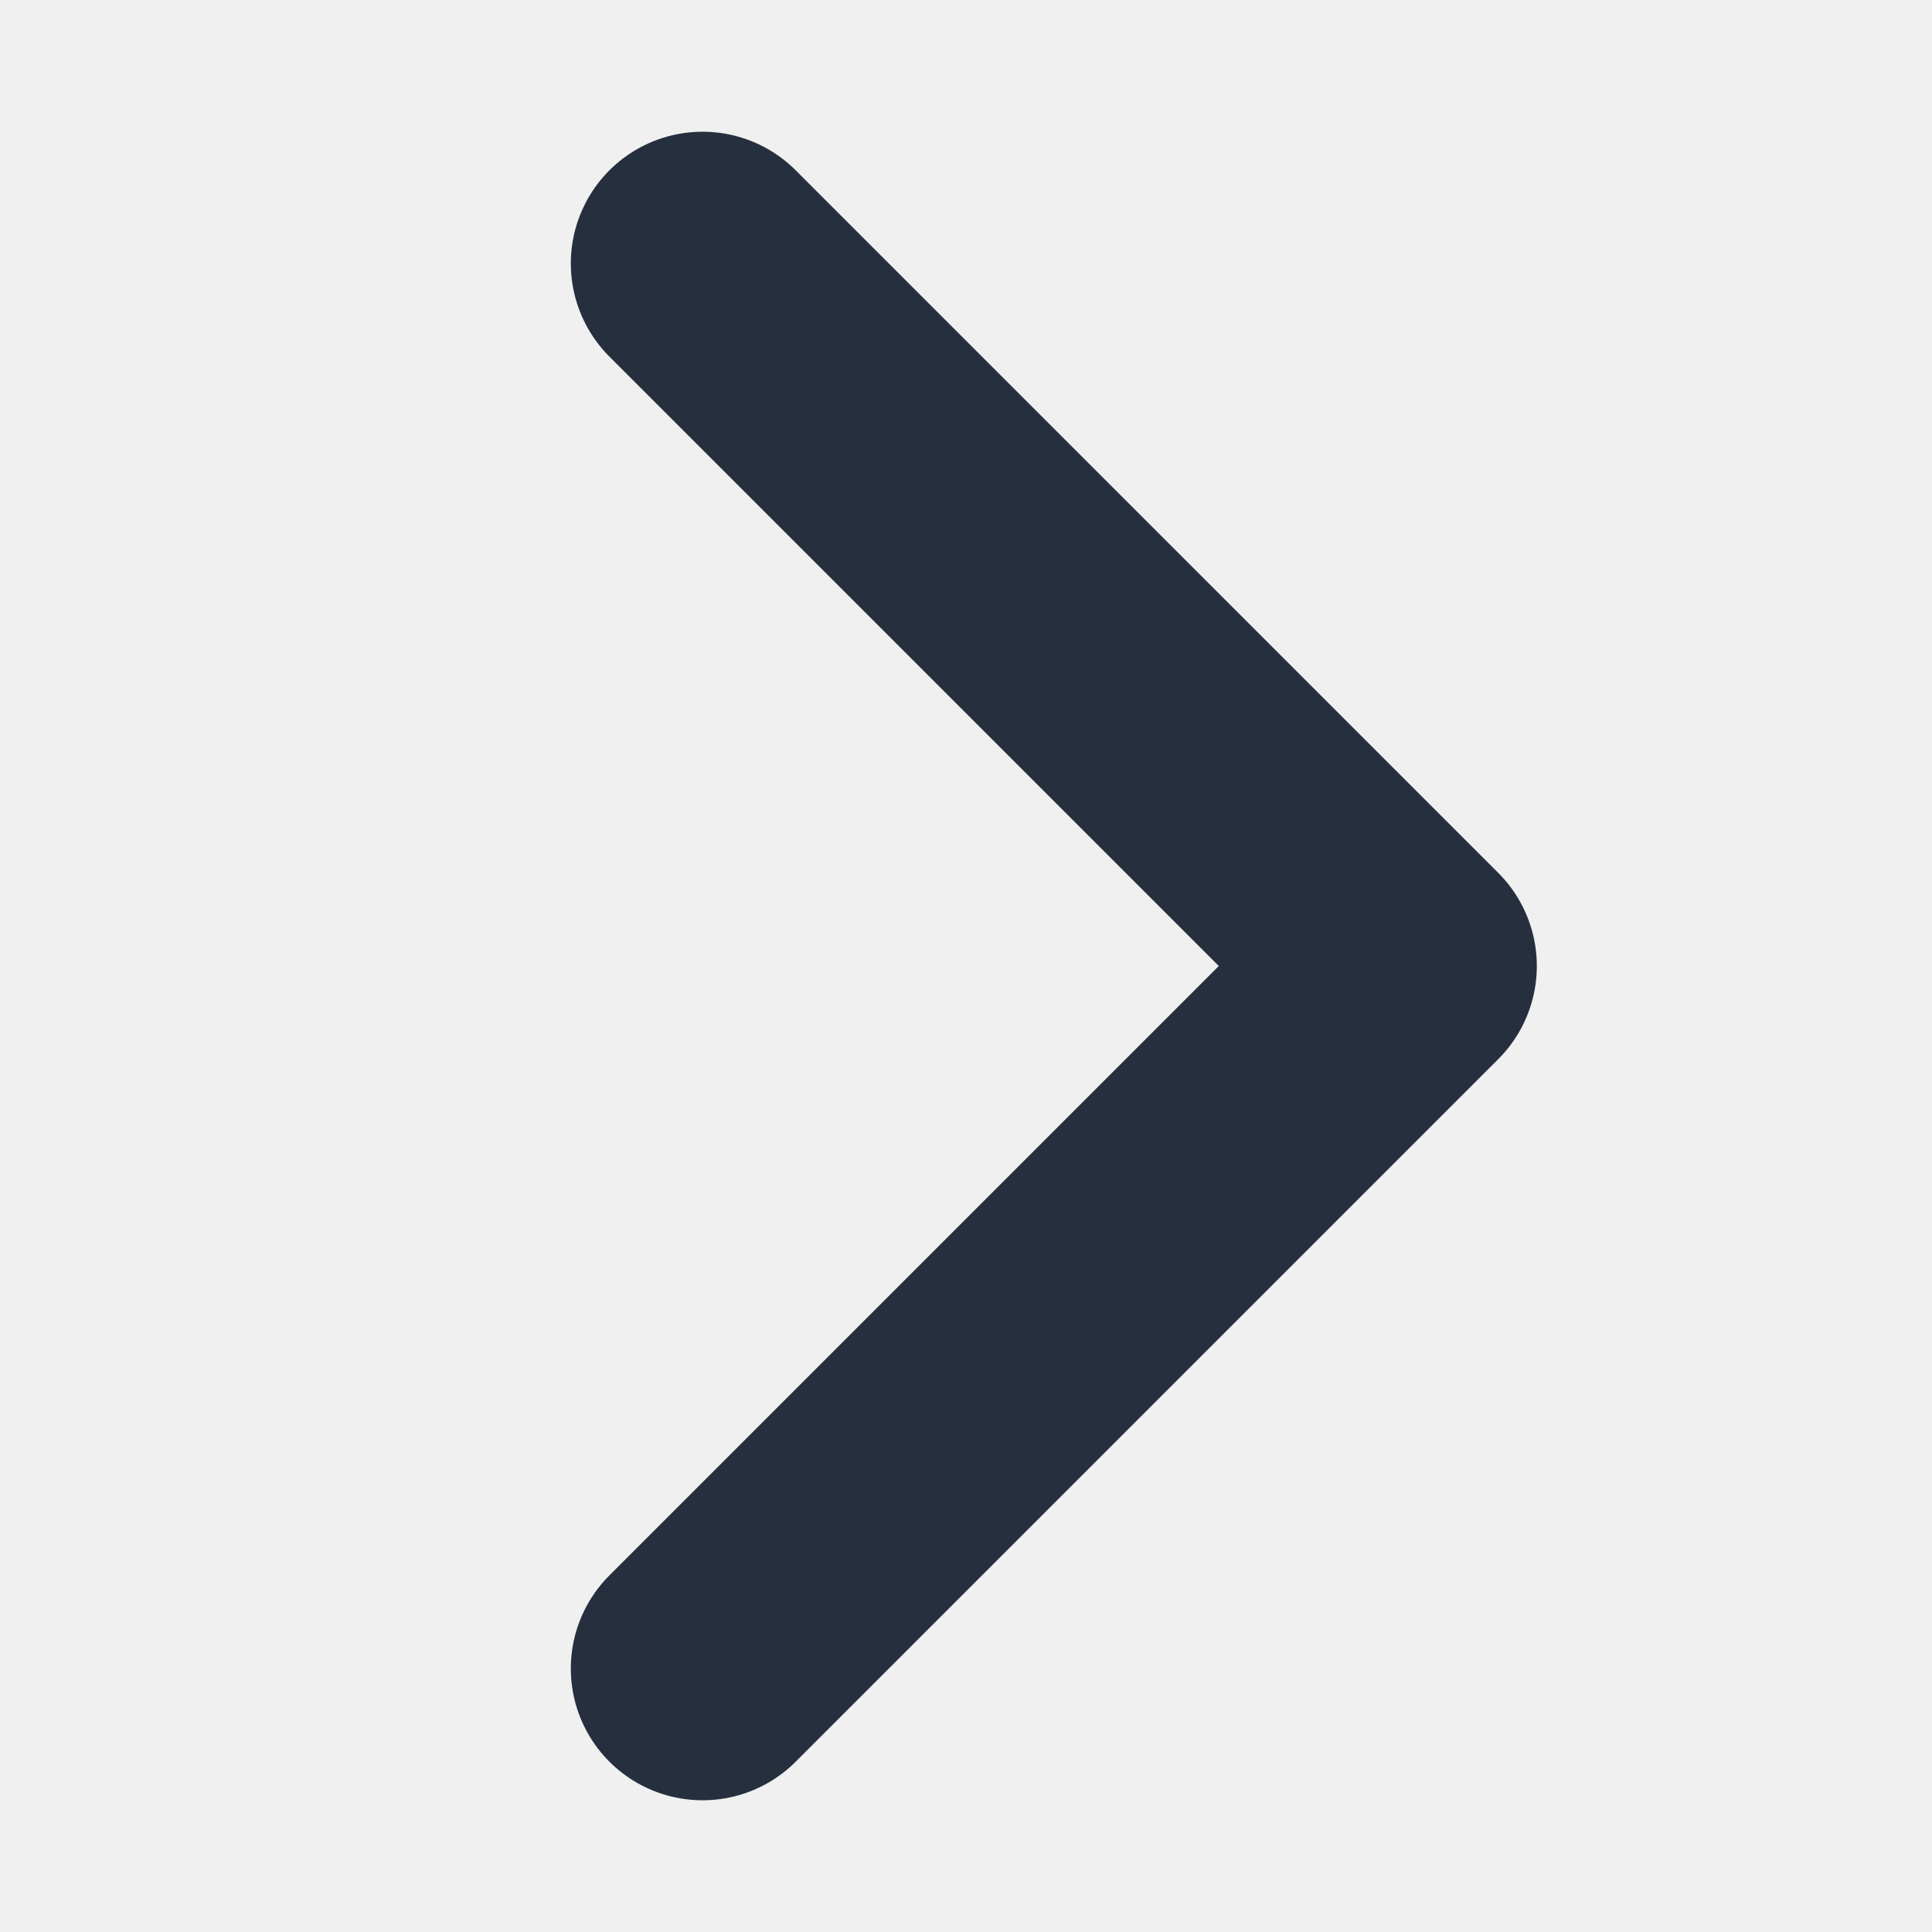
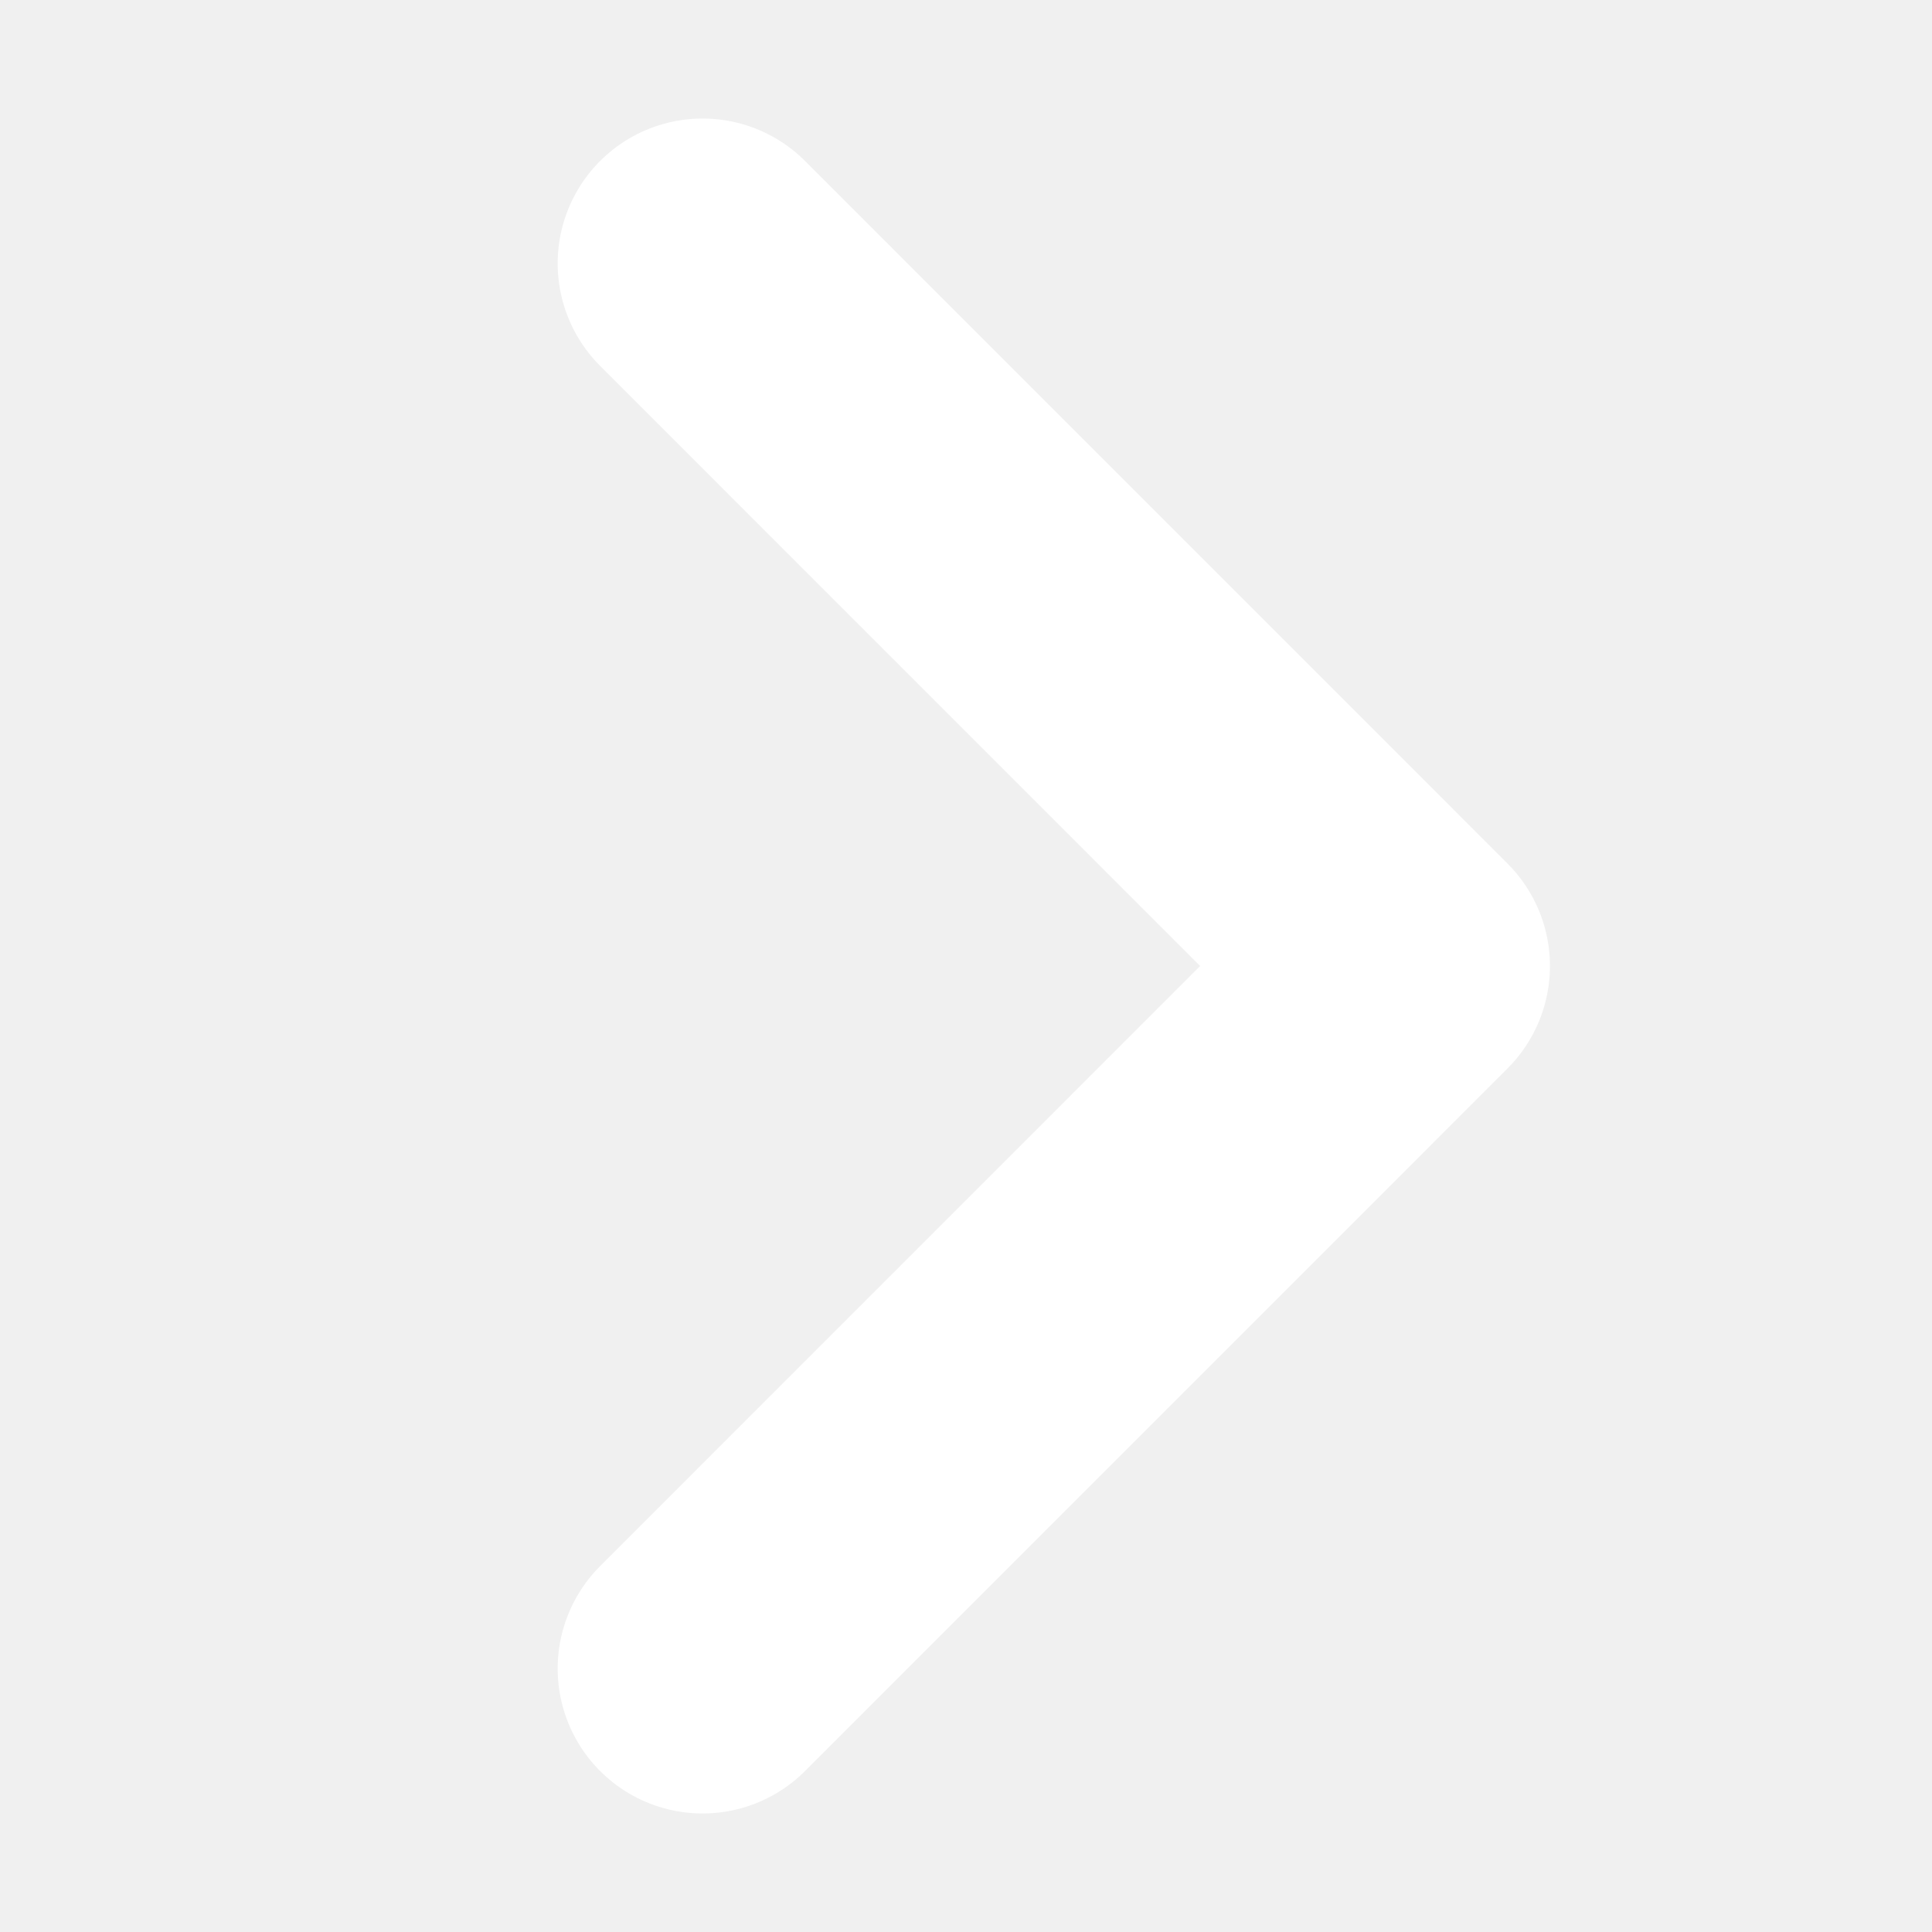
- <svg xmlns="http://www.w3.org/2000/svg" width="22" height="22" viewBox="0 0 22 22" fill="none">
+ <svg xmlns="http://www.w3.org/2000/svg" width="20" height="20" viewBox="0 0 20 20" fill="none">
  <g id="Group 48">
-     <path id="Vector 3" d="M8 3L16 11L8 19" stroke="#252F3E" stroke-width="3" stroke-linecap="round" stroke-linejoin="round" />
+     <path id="Vector 3" d="M7.273 2.727L14.545 10L7.273 17.273" stroke="white" stroke-width="3" stroke-linecap="round" stroke-linejoin="round" />
  </g>
</svg>
